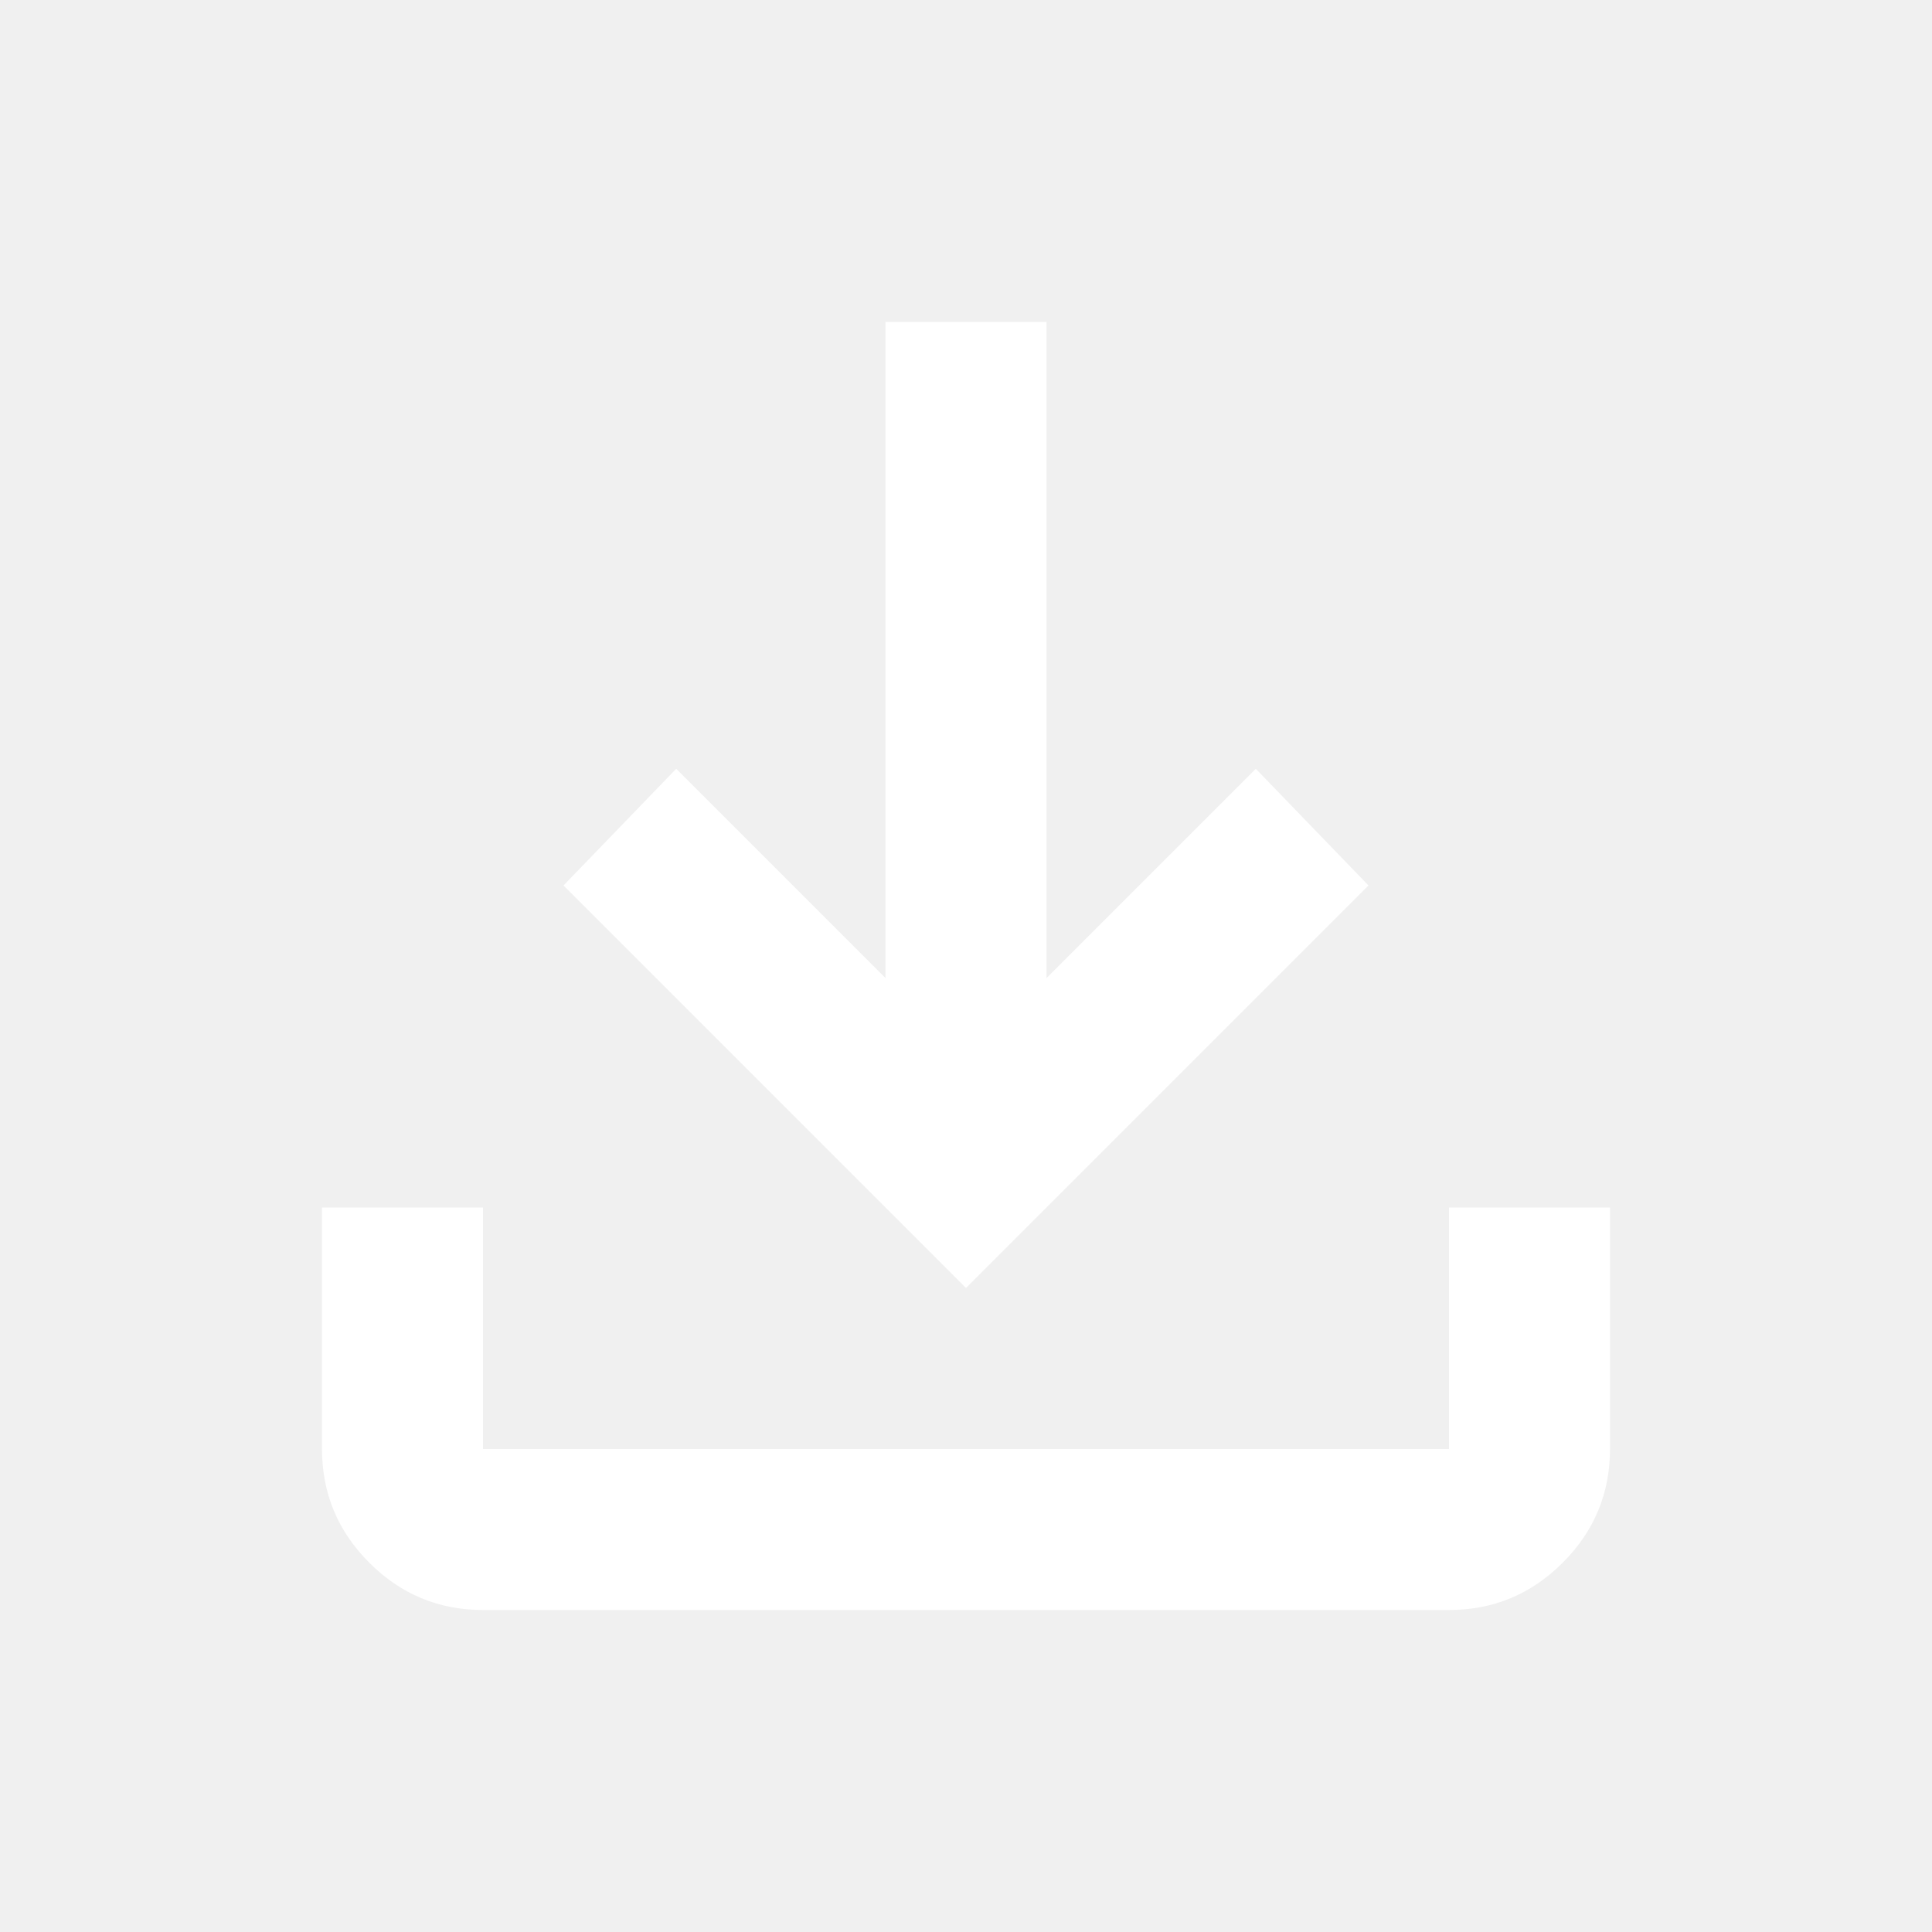
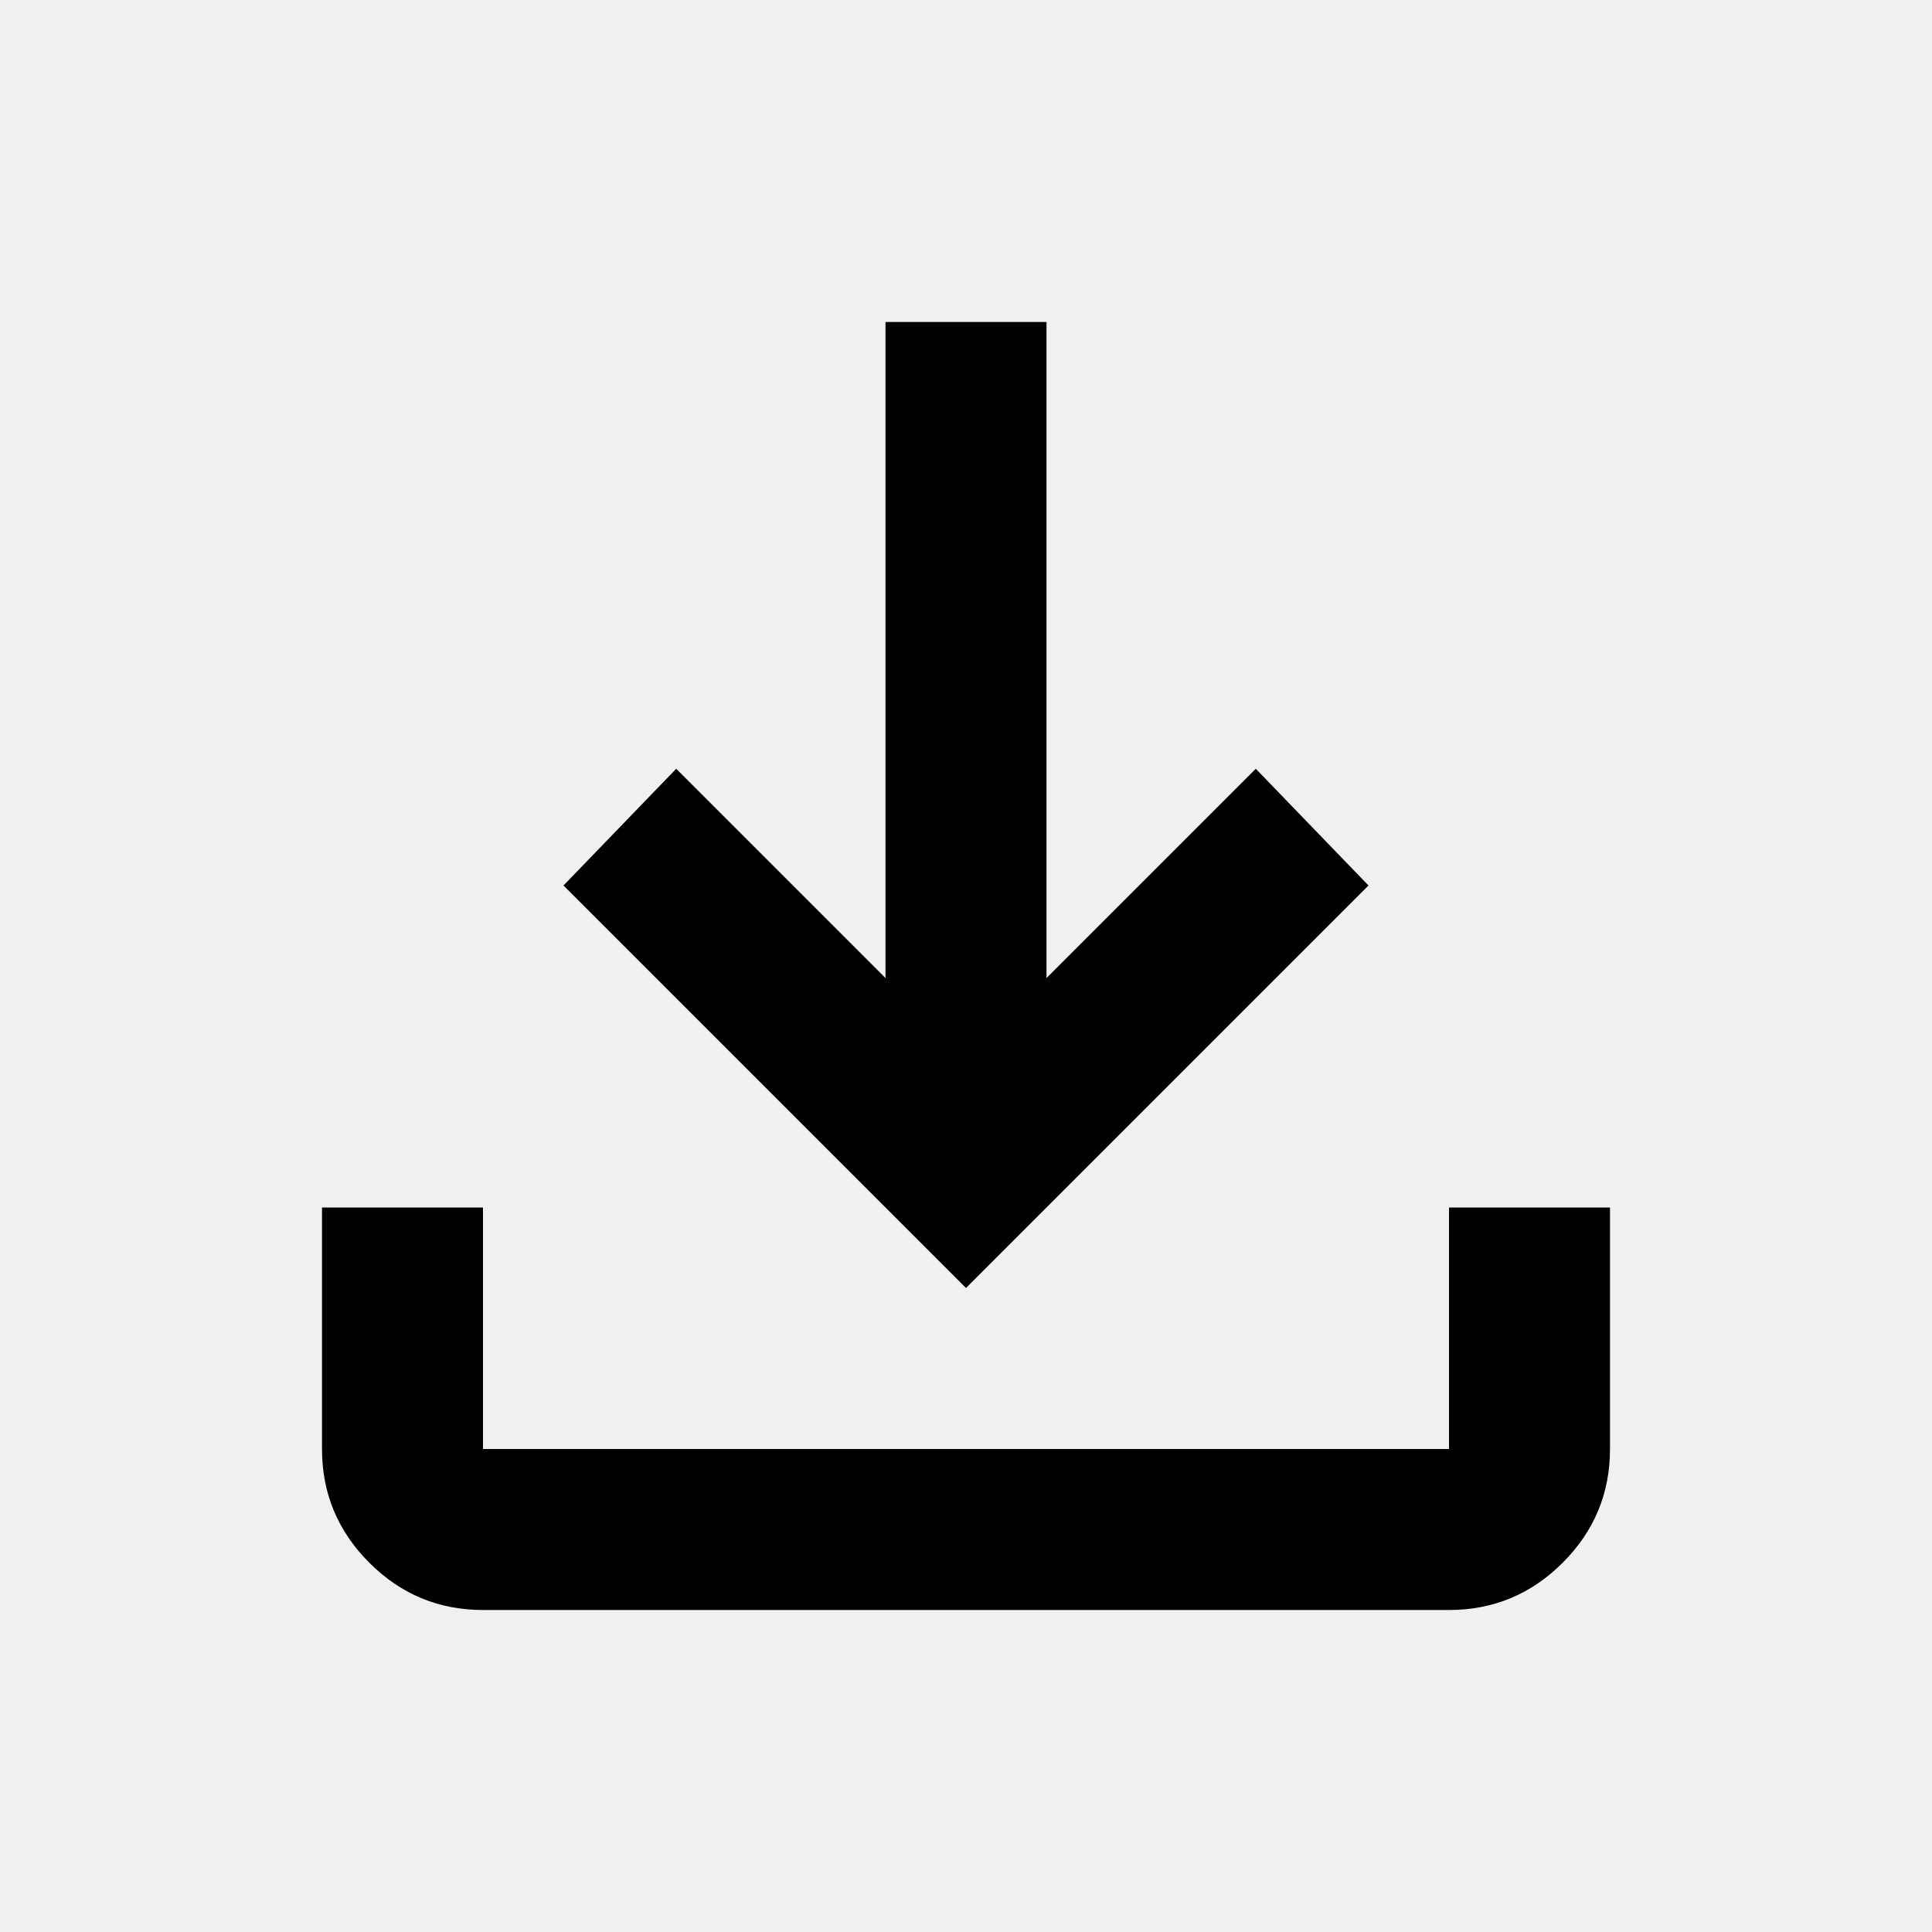
- <svg xmlns="http://www.w3.org/2000/svg" height="24" viewBox="0 -960 960 960" width="24" fill="#FFF">
+ <svg xmlns="http://www.w3.org/2000/svg" height="24" viewBox="0 -960 960 960" width="24">
  <path d="M480-320 280-520l56-58 104 104v-326h80v326l104-104 56 58-200 200ZM240-160q-33 0-56.5-23.5T160-240v-120h80v120h480v-120h80v120q0 33-23.5 56.5T720-160H240Z" />
</svg>
